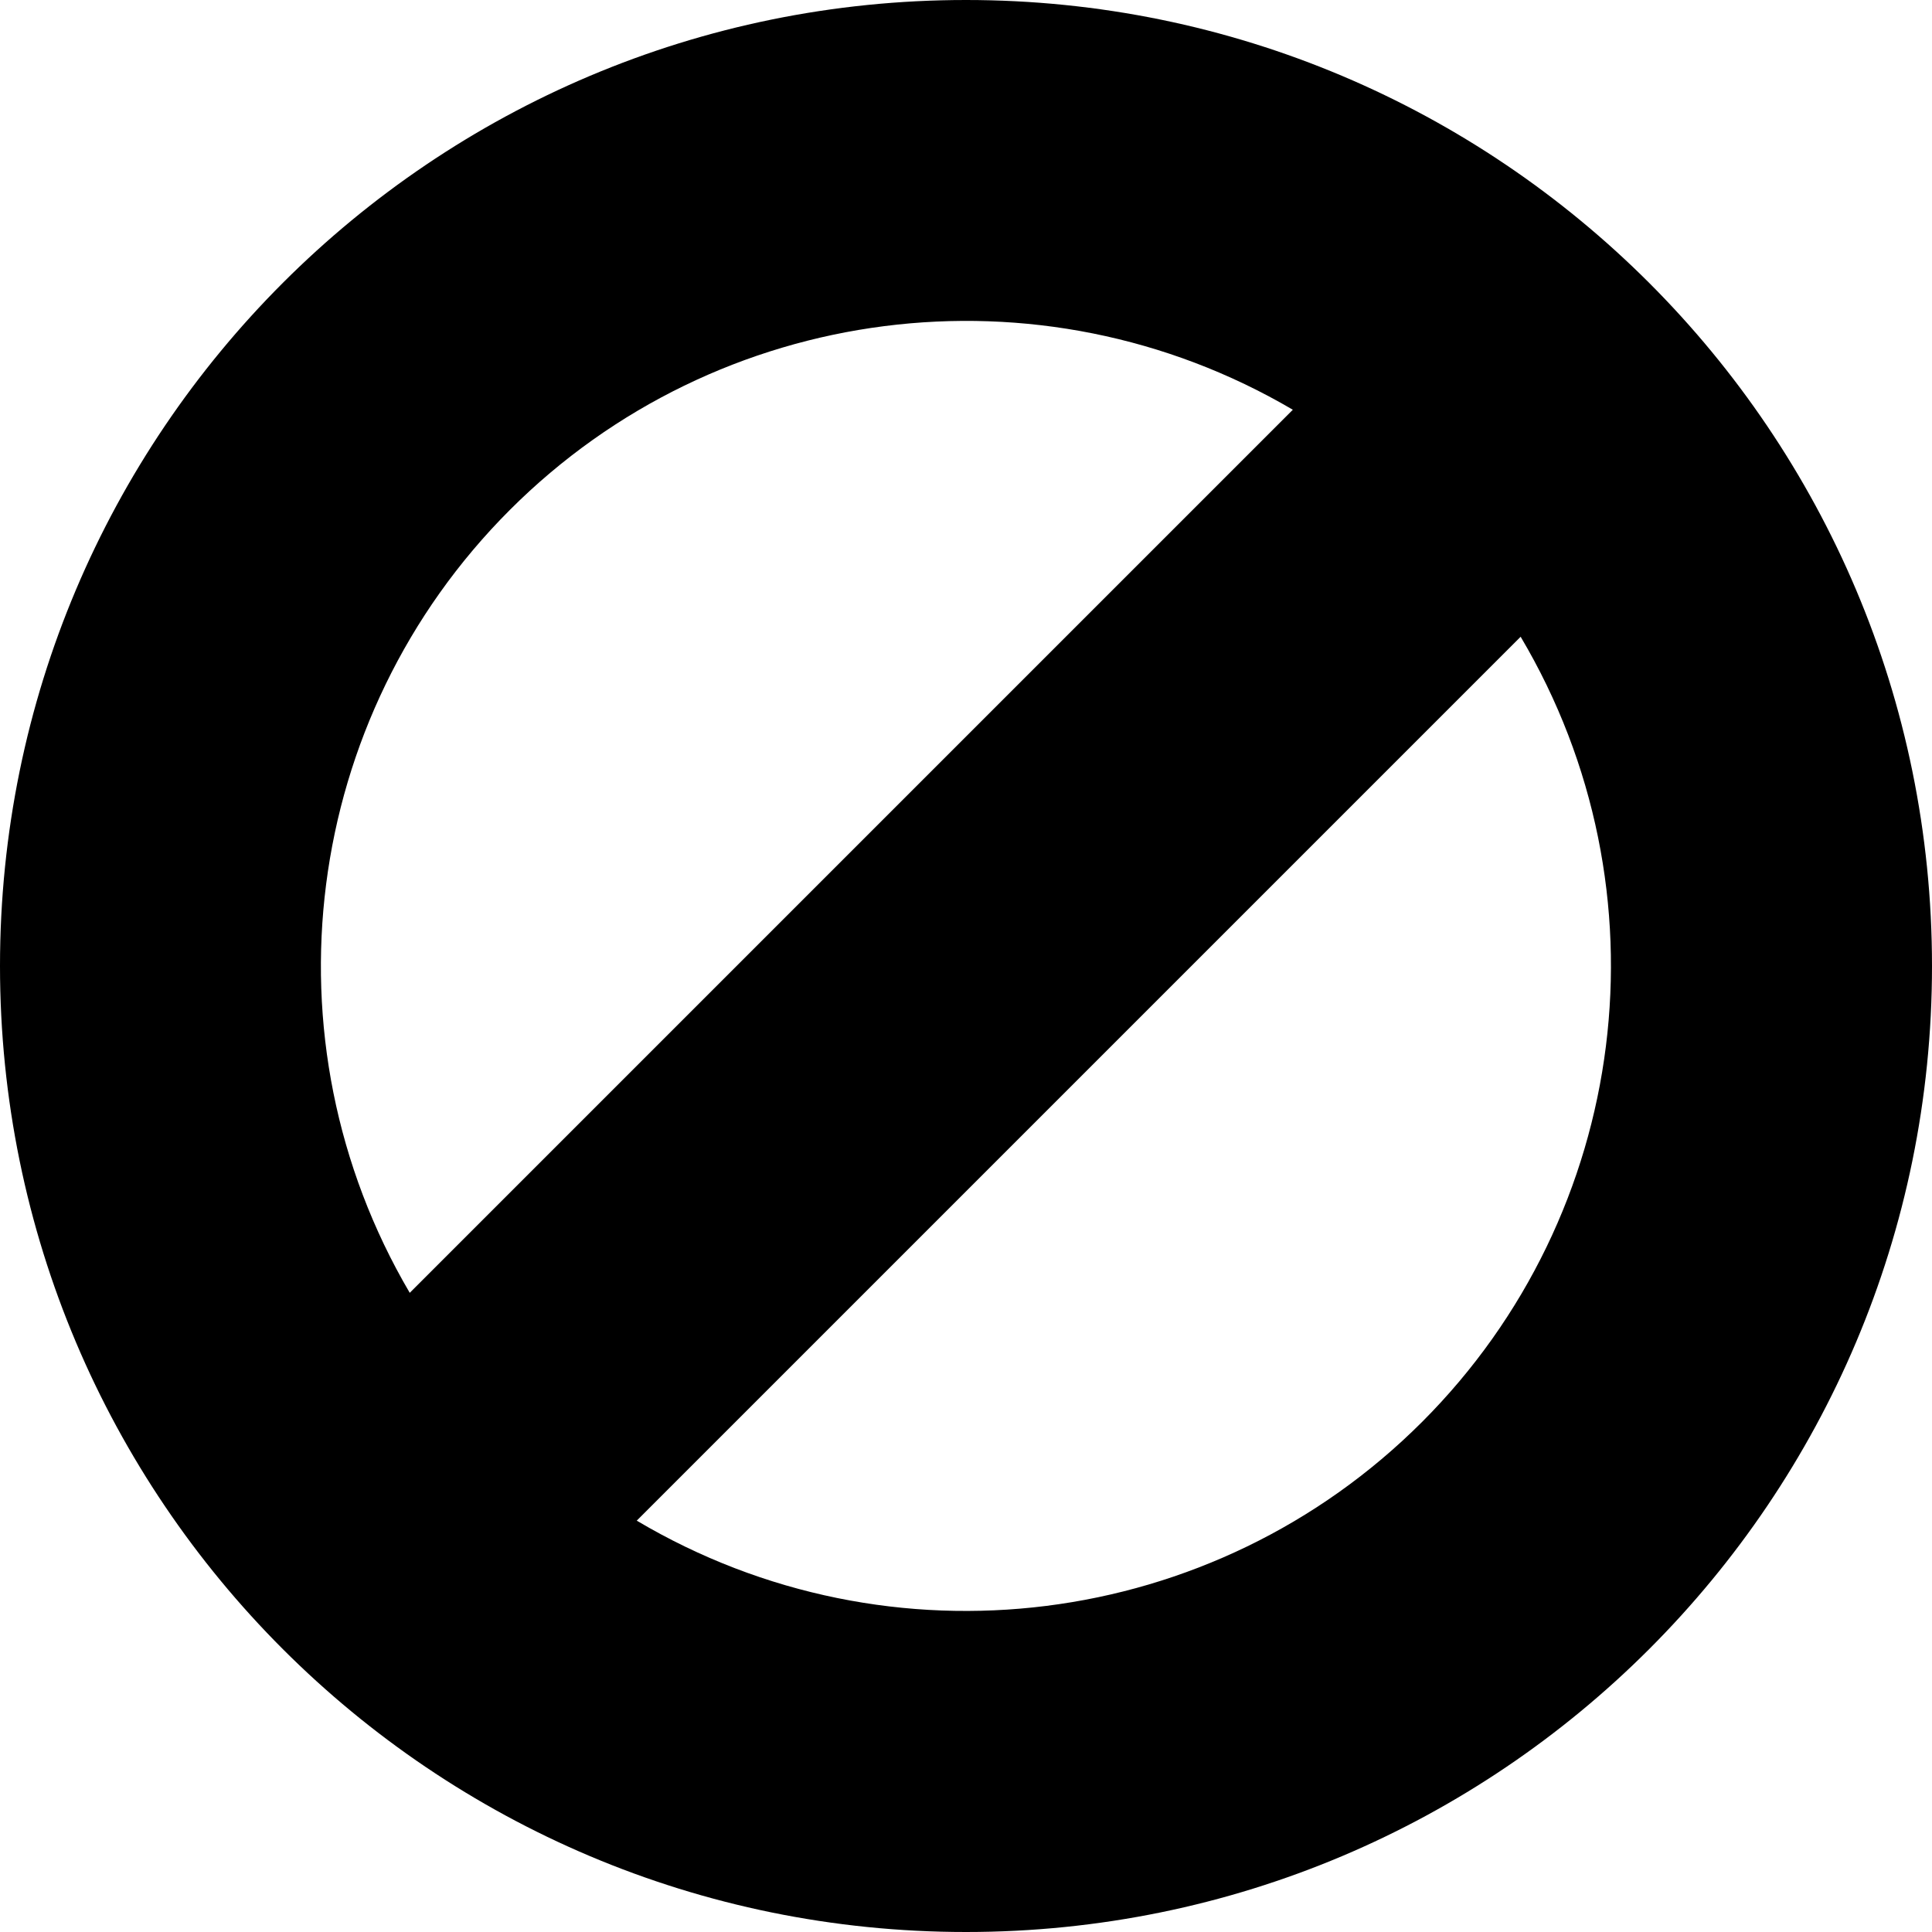
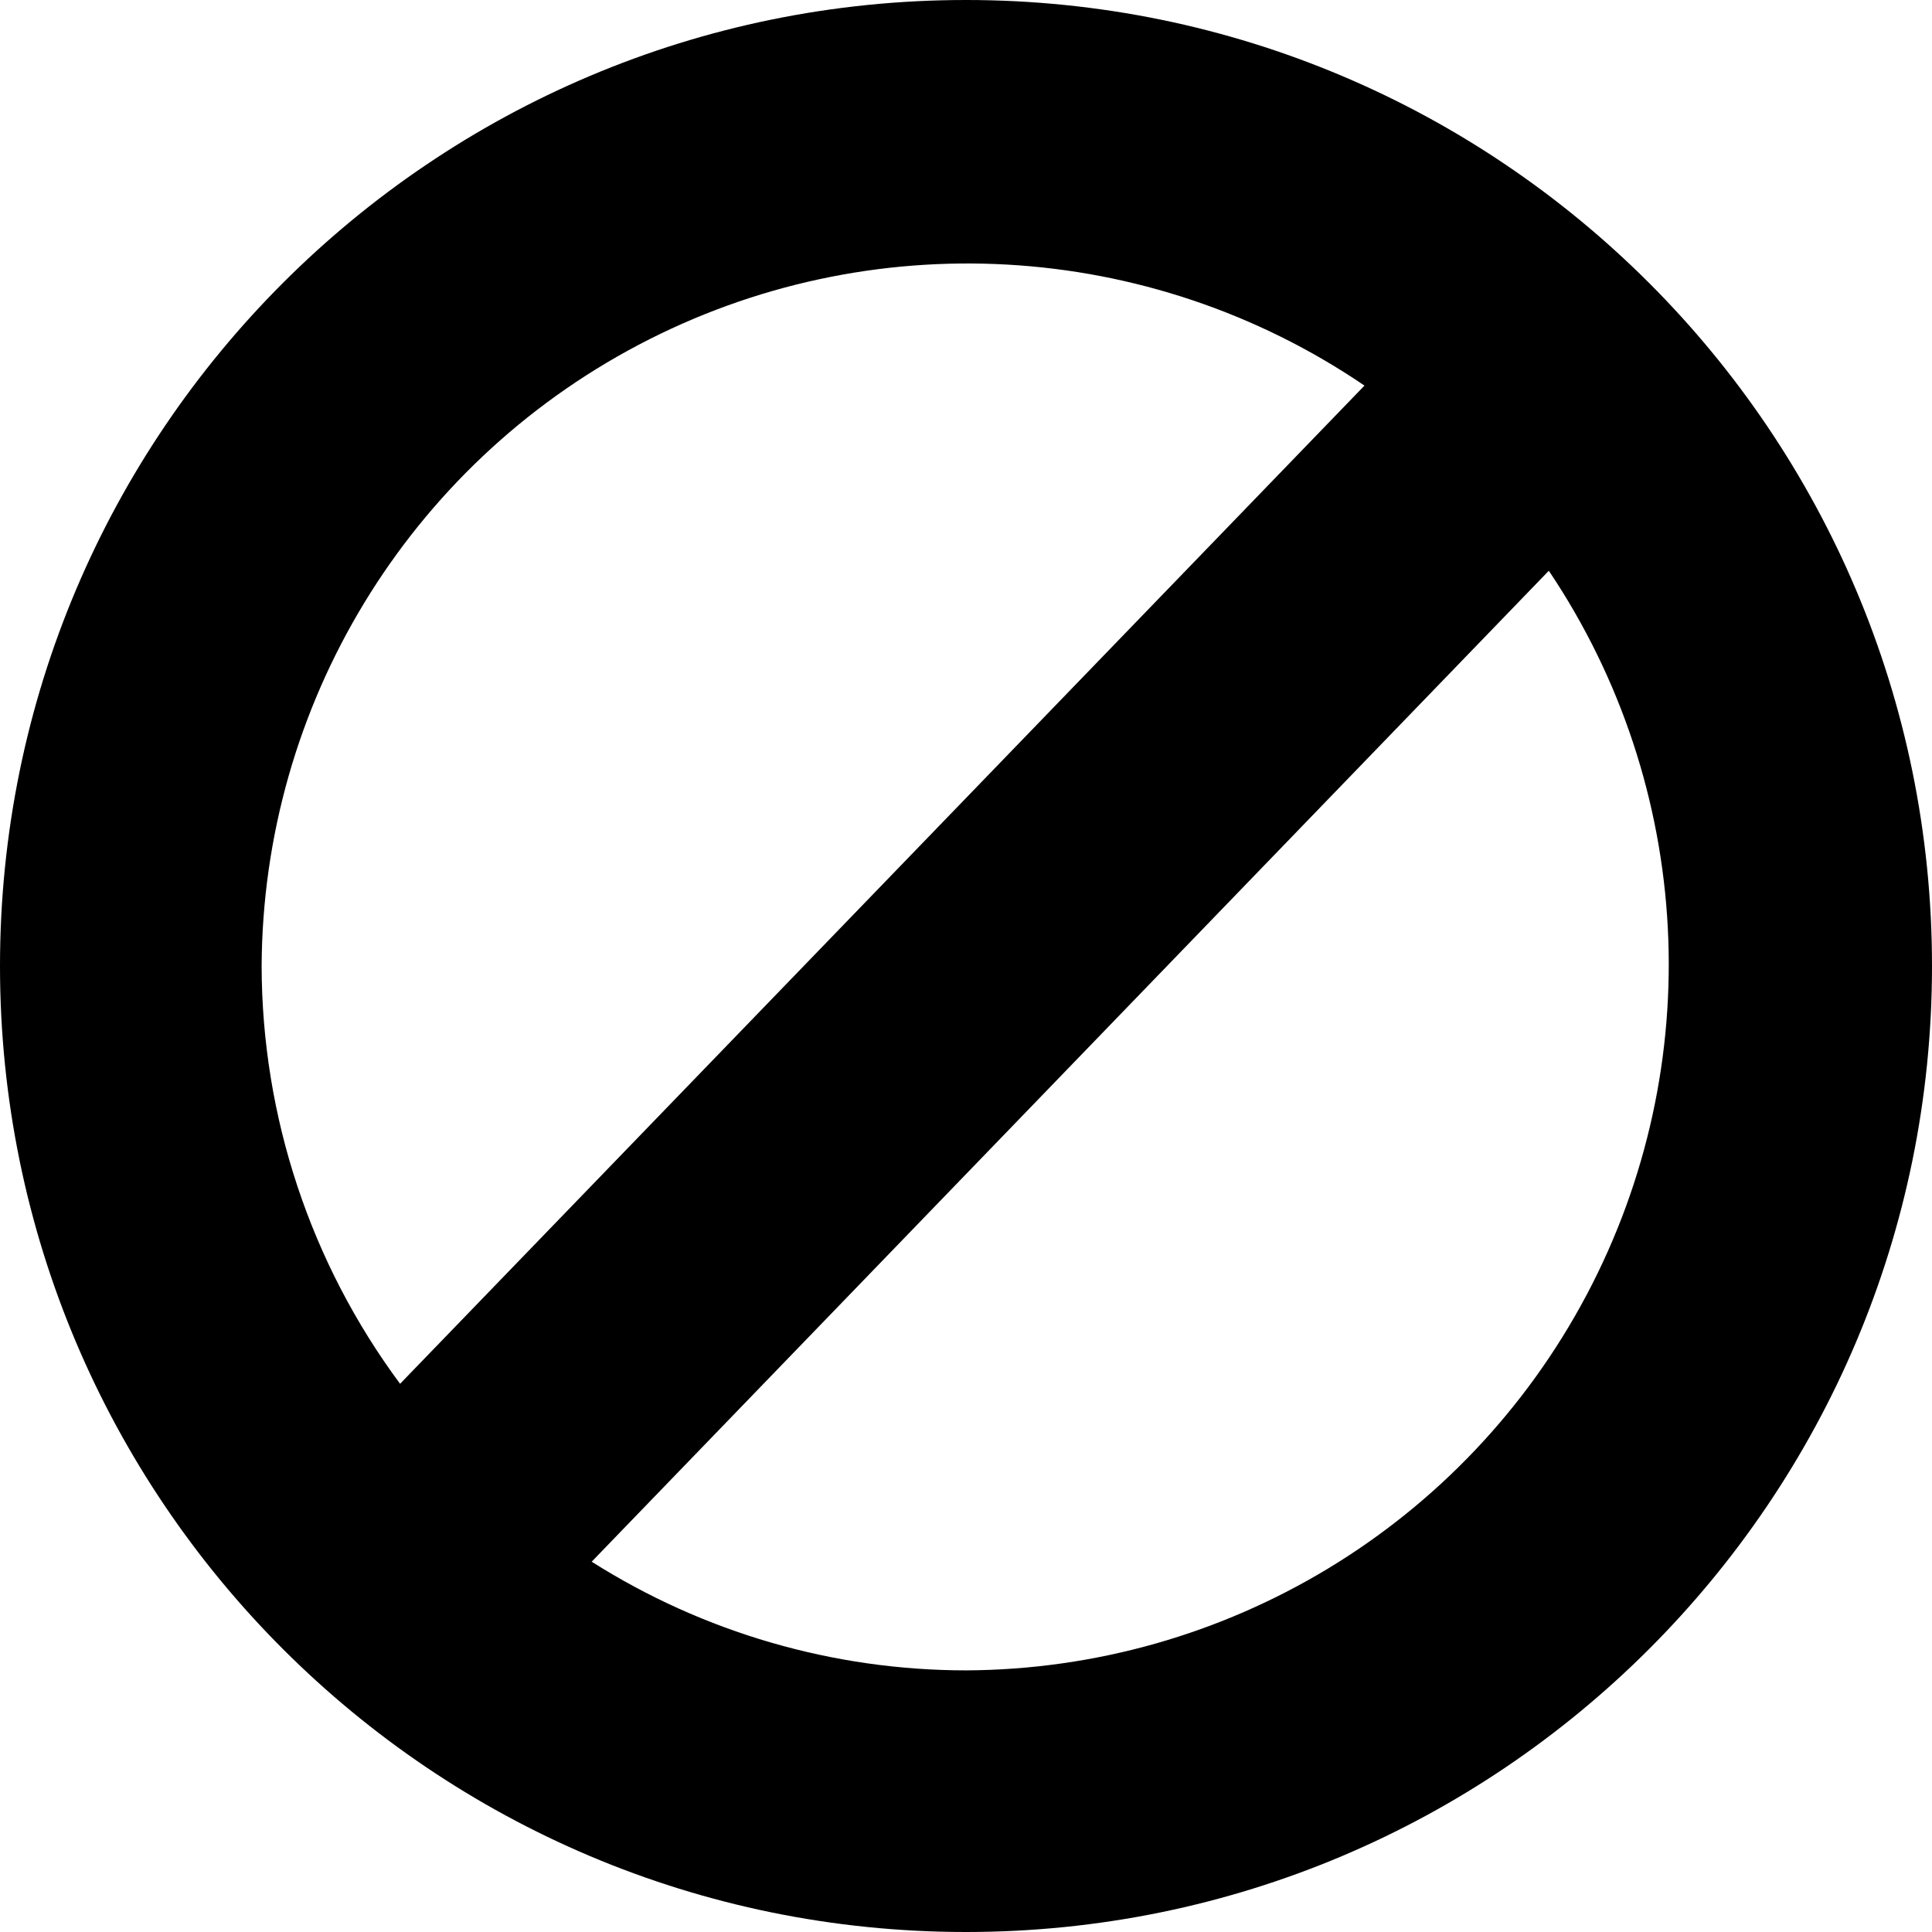
<svg xmlns="http://www.w3.org/2000/svg" height="24" width="24">
-   <path d="M7.91 18.89A8.013 8.013 0 0 0 18.89 7.91L7.91 18.89zm-2.82-2.83L16.06 5.09A8.015 8.015 0 0 0 5.09 16.06zM12 24C5.37 24 0 18.63 0 12S5.37 0 12 0s12 5.37 12 12-5.37 12-12 12z" />
+   <path d="M12 0a12 12 0 100 24 12 12 0 000-24zM3.25 12a8.77 8.77 0 0113.7-7.21L4.97 17.19A8.74 8.74 0 013.25 12zM12 20.75a8.7 8.7 0 01-4.65-1.35L19.24 7.09A8.77 8.77 0 0112 20.75z" />
</svg>
